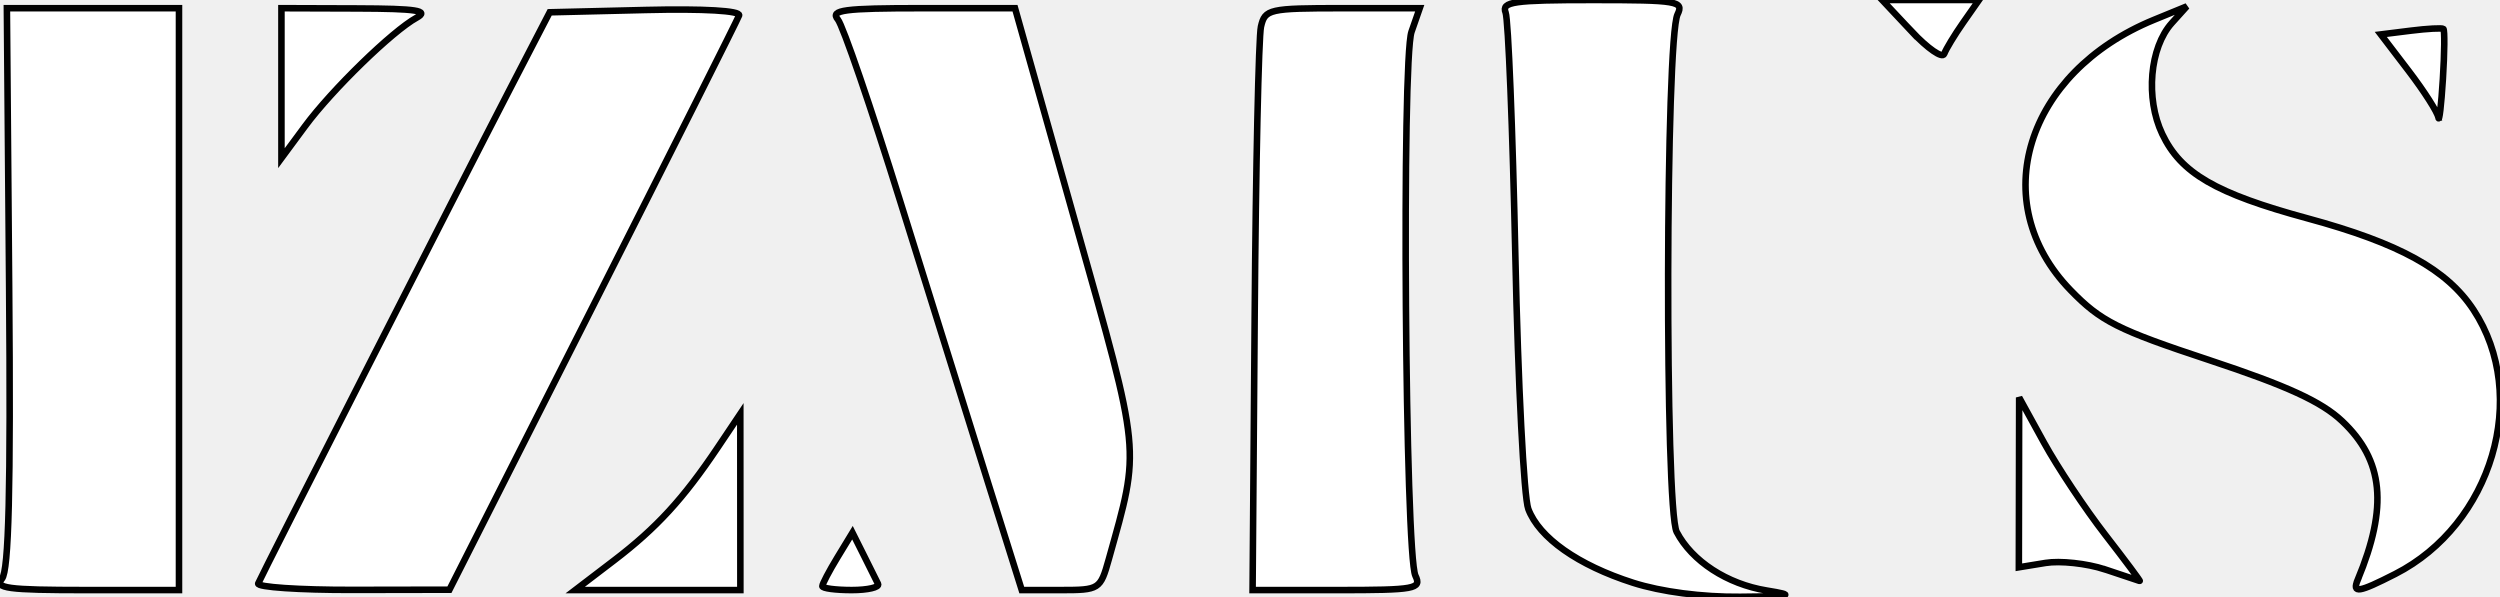
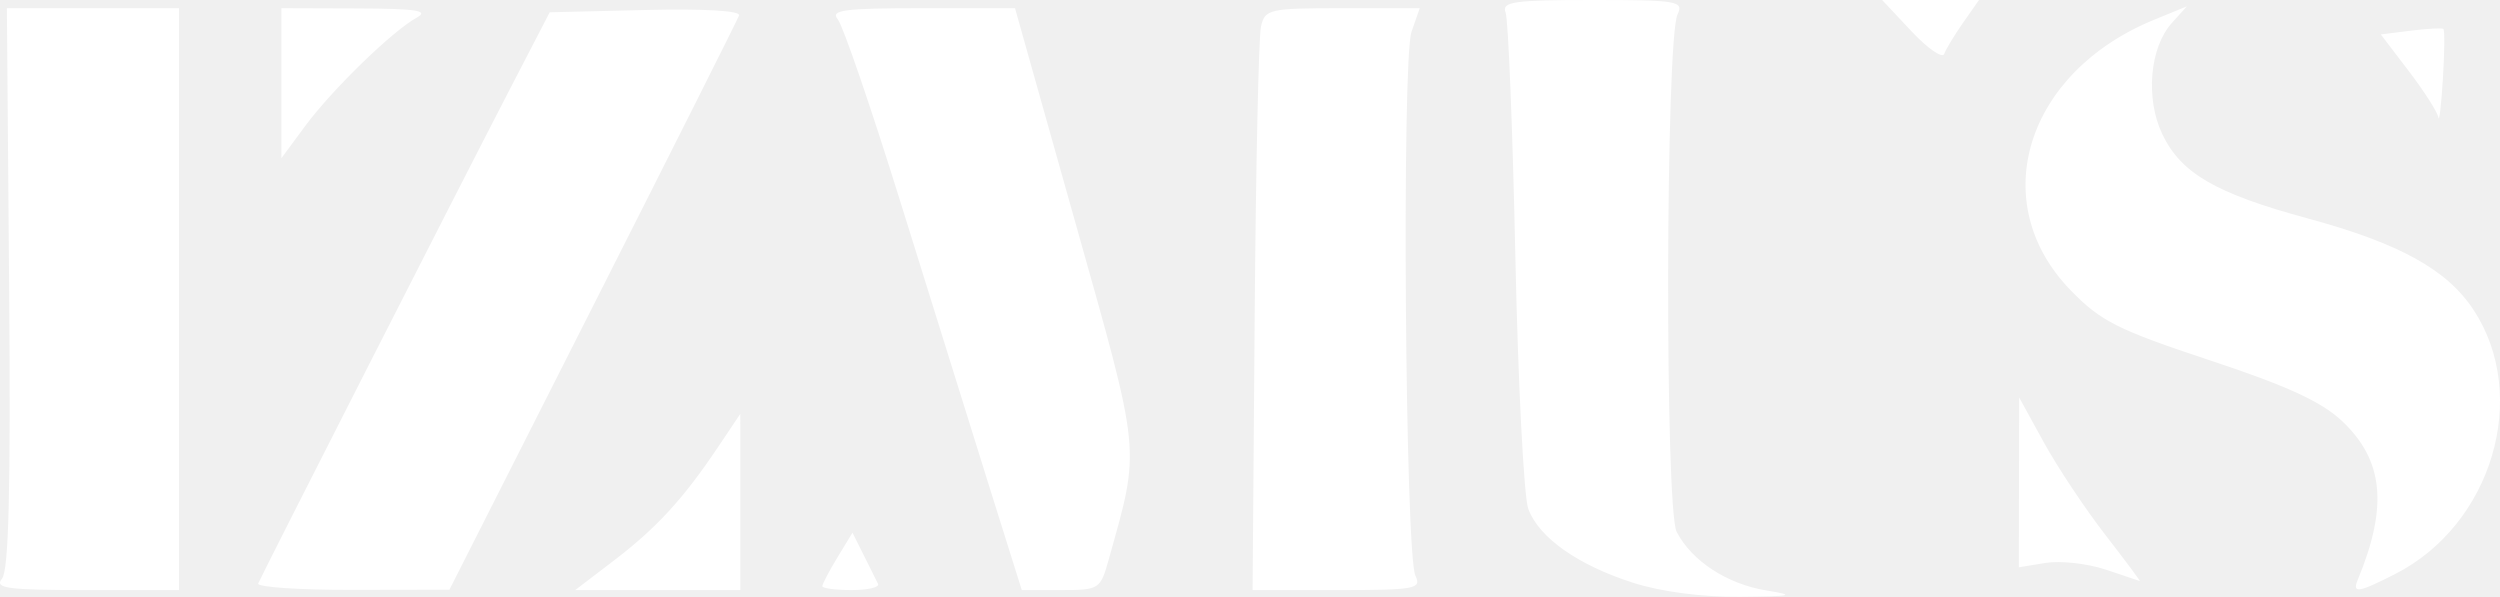
<svg xmlns="http://www.w3.org/2000/svg" id="svg2" version="1.1" width="381.313" height="91.029" viewBox="0 0 381.313 91.029">
  <defs id="defs6" />
-   <path style="fill:#ffffff;fill-opacity:1;stroke:#000000;stroke-opacity:1" d="M 249.09,88.888 C 240.676,86.196 234.758,82.03 233.105,77.635 232.43,75.842 231.541,58.505 231.129,39.107 230.718,19.71 230.049,2.976 229.644,1.92 229.008,0.264 230.832,0 242.925,0 c 12.925,0 13.934,0.171 12.946,2.187 -1.831,3.74 -1.954,75.446 -0.135,78.942 2.317,4.453 7.7,7.959 13.726,8.939 4.539,0.738 3.935,0.882 -4.037,0.958 -5.788,0.055 -12.038,-0.763 -16.335,-2.138 z M 0.304,88.27 C 1.338,87.024 1.643,74.618 1.395,43.895 L 1.05,1.249 l 13.125,8.7e-4 13.125,8.6e-4 0,44.375 0,44.375 -14.216,-2.5e-4 C 1.12,90 -0.904,89.726 0.304,88.27 Z M 39.383,88.996 C 39.964,87.596 70.201,28.203 77.69,13.75 L 83.844,1.875 98.502,1.522 C 107.347,1.309 112.99,1.638 112.73,2.352 112.493,3.003 102.456,22.977 90.425,46.74 l -21.875,43.205 -14.792,0.027 c -8.135,0.015 -14.604,-0.424 -14.375,-0.977 z m 54.277,-3.52 c 6.478,-4.945 10.556,-9.387 15.822,-17.236 l 3.432,-5.115 0.005,13.438 0.005,13.438 -12.596,0 -12.596,0 5.927,-4.524 z m 31.765,3.929 c 0,-0.327 1.035,-2.296 2.299,-4.375 l 2.299,-3.781 1.723,3.438 c 0.948,1.891 1.929,3.86 2.18,4.375 0.251,0.516 -1.559,0.938 -4.022,0.938 -2.464,0 -4.479,-0.268 -4.479,-0.595 z M 150.648,73.437 C 147.789,64.328 141.794,45.129 137.327,30.772 132.861,16.415 128.567,3.899 127.787,2.959 126.601,1.531 128.704,1.25 140.592,1.25 l 14.223,0 9.236,32.812 c 10.079,35.807 9.896,33.957 5.065,51.25 -1.28,4.581 -1.445,4.688 -7.29,4.688 l -5.98,0 -5.199,-16.562 z M 191.368,48.438 C 191.543,25.579 191.976,5.609 192.329,4.062 192.94,1.39 193.56,1.25 204.759,1.25 l 11.786,0 -1.252,3.593 c -1.509,4.329 -0.968,79.729 0.595,82.97 0.97,2.01 0.007,2.188 -11.891,2.188 l -12.946,8.54e-4 0.318,-41.563 z m 168.246,39.999 c 4.643,-11.196 3.948,-18.237 -2.389,-24.214 -3.135,-2.957 -8.388,-5.37 -20.206,-9.281 C 322.97,50.293 320.419,49.007 315.803,44.25 302.815,30.865 308.938,11.058 328.55,3.017 l 5,-2.05 -2.293,2.545 c -3.372,3.742 -4.043,11.487 -1.465,16.92 2.842,5.99 8.137,9.066 22.154,12.871 14.024,3.807 21.275,7.802 25.328,13.954 8.648,13.129 2.836,32.752 -11.933,40.287 -5.624,2.869 -6.609,3.023 -5.726,0.894 z m -38.565,-1.595 c -2.75,-0.905 -6.828,-1.346 -9.062,-0.98 l -4.062,0.665 0.023,-12.952 0.023,-12.952 3.78,6.875 c 2.079,3.781 6.287,10.109 9.351,14.062 3.064,3.953 5.431,7.129 5.26,7.056 -0.171,-0.072 -2.561,-0.871 -5.311,-1.776 z M 42.925,12.688 l 0,-11.438 11.562,0.038 c 9.096,0.03 11.029,0.331 9.062,1.411 C 59.846,4.732 50.641,13.683 46.527,19.25 l -3.602,4.875 0,-11.438 z m 328.986,5.221 c -0.13,-0.807 -2.159,-3.985 -4.508,-7.063 l -4.272,-5.596 4.584,-0.572 c 2.521,-0.315 4.755,-0.435 4.963,-0.266 0.208,0.168 0.174,3.604 -0.076,7.635 -0.25,4.031 -0.562,6.669 -0.692,5.862 z M 291.562,4.783 287.074,0 l 7.386,0 7.386,0 -2.407,3.437 c -1.324,1.891 -2.628,4.043 -2.898,4.783 -0.27,0.74 -2.51,-0.807 -4.979,-3.438 z" id="path3338" />
+   <path style="fill:#ffffff;fill-opacity:1;stroke:none;stroke-opacity:1" d="M 249.09,88.888 C 240.676,86.196 234.758,82.03 233.105,77.635 232.43,75.842 231.541,58.505 231.129,39.107 230.718,19.71 230.049,2.976 229.644,1.92 229.008,0.264 230.832,0 242.925,0 c 12.925,0 13.934,0.171 12.946,2.187 -1.831,3.74 -1.954,75.446 -0.135,78.942 2.317,4.453 7.7,7.959 13.726,8.939 4.539,0.738 3.935,0.882 -4.037,0.958 -5.788,0.055 -12.038,-0.763 -16.335,-2.138 z M 0.304,88.27 C 1.338,87.024 1.643,74.618 1.395,43.895 L 1.05,1.249 l 13.125,8.7e-4 13.125,8.6e-4 0,44.375 0,44.375 -14.216,-2.5e-4 C 1.12,90 -0.904,89.726 0.304,88.27 Z M 39.383,88.996 C 39.964,87.596 70.201,28.203 77.69,13.75 L 83.844,1.875 98.502,1.522 C 107.347,1.309 112.99,1.638 112.73,2.352 112.493,3.003 102.456,22.977 90.425,46.74 l -21.875,43.205 -14.792,0.027 c -8.135,0.015 -14.604,-0.424 -14.375,-0.977 z m 54.277,-3.52 c 6.478,-4.945 10.556,-9.387 15.822,-17.236 l 3.432,-5.115 0.005,13.438 0.005,13.438 -12.596,0 -12.596,0 5.927,-4.524 z m 31.765,3.929 c 0,-0.327 1.035,-2.296 2.299,-4.375 l 2.299,-3.781 1.723,3.438 c 0.948,1.891 1.929,3.86 2.18,4.375 0.251,0.516 -1.559,0.938 -4.022,0.938 -2.464,0 -4.479,-0.268 -4.479,-0.595 z M 150.648,73.437 C 147.789,64.328 141.794,45.129 137.327,30.772 132.861,16.415 128.567,3.899 127.787,2.959 126.601,1.531 128.704,1.25 140.592,1.25 l 14.223,0 9.236,32.812 c 10.079,35.807 9.896,33.957 5.065,51.25 -1.28,4.581 -1.445,4.688 -7.29,4.688 l -5.98,0 -5.199,-16.562 z M 191.368,48.438 C 191.543,25.579 191.976,5.609 192.329,4.062 192.94,1.39 193.56,1.25 204.759,1.25 l 11.786,0 -1.252,3.593 c -1.509,4.329 -0.968,79.729 0.595,82.97 0.97,2.01 0.007,2.188 -11.891,2.188 l -12.946,8.54e-4 0.318,-41.563 z m 168.246,39.999 c 4.643,-11.196 3.948,-18.237 -2.389,-24.214 -3.135,-2.957 -8.388,-5.37 -20.206,-9.281 C 322.97,50.293 320.419,49.007 315.803,44.25 302.815,30.865 308.938,11.058 328.55,3.017 l 5,-2.05 -2.293,2.545 c -3.372,3.742 -4.043,11.487 -1.465,16.92 2.842,5.99 8.137,9.066 22.154,12.871 14.024,3.807 21.275,7.802 25.328,13.954 8.648,13.129 2.836,32.752 -11.933,40.287 -5.624,2.869 -6.609,3.023 -5.726,0.894 z m -38.565,-1.595 c -2.75,-0.905 -6.828,-1.346 -9.062,-0.98 l -4.062,0.665 0.023,-12.952 0.023,-12.952 3.78,6.875 c 2.079,3.781 6.287,10.109 9.351,14.062 3.064,3.953 5.431,7.129 5.26,7.056 -0.171,-0.072 -2.561,-0.871 -5.311,-1.776 z M 42.925,12.688 l 0,-11.438 11.562,0.038 c 9.096,0.03 11.029,0.331 9.062,1.411 C 59.846,4.732 50.641,13.683 46.527,19.25 l -3.602,4.875 0,-11.438 z m 328.986,5.221 c -0.13,-0.807 -2.159,-3.985 -4.508,-7.063 l -4.272,-5.596 4.584,-0.572 c 2.521,-0.315 4.755,-0.435 4.963,-0.266 0.208,0.168 0.174,3.604 -0.076,7.635 -0.25,4.031 -0.562,6.669 -0.692,5.862 z M 291.562,4.783 287.074,0 l 7.386,0 7.386,0 -2.407,3.437 c -1.324,1.891 -2.628,4.043 -2.898,4.783 -0.27,0.74 -2.51,-0.807 -4.979,-3.438 z" id="path3338" />
</svg>
